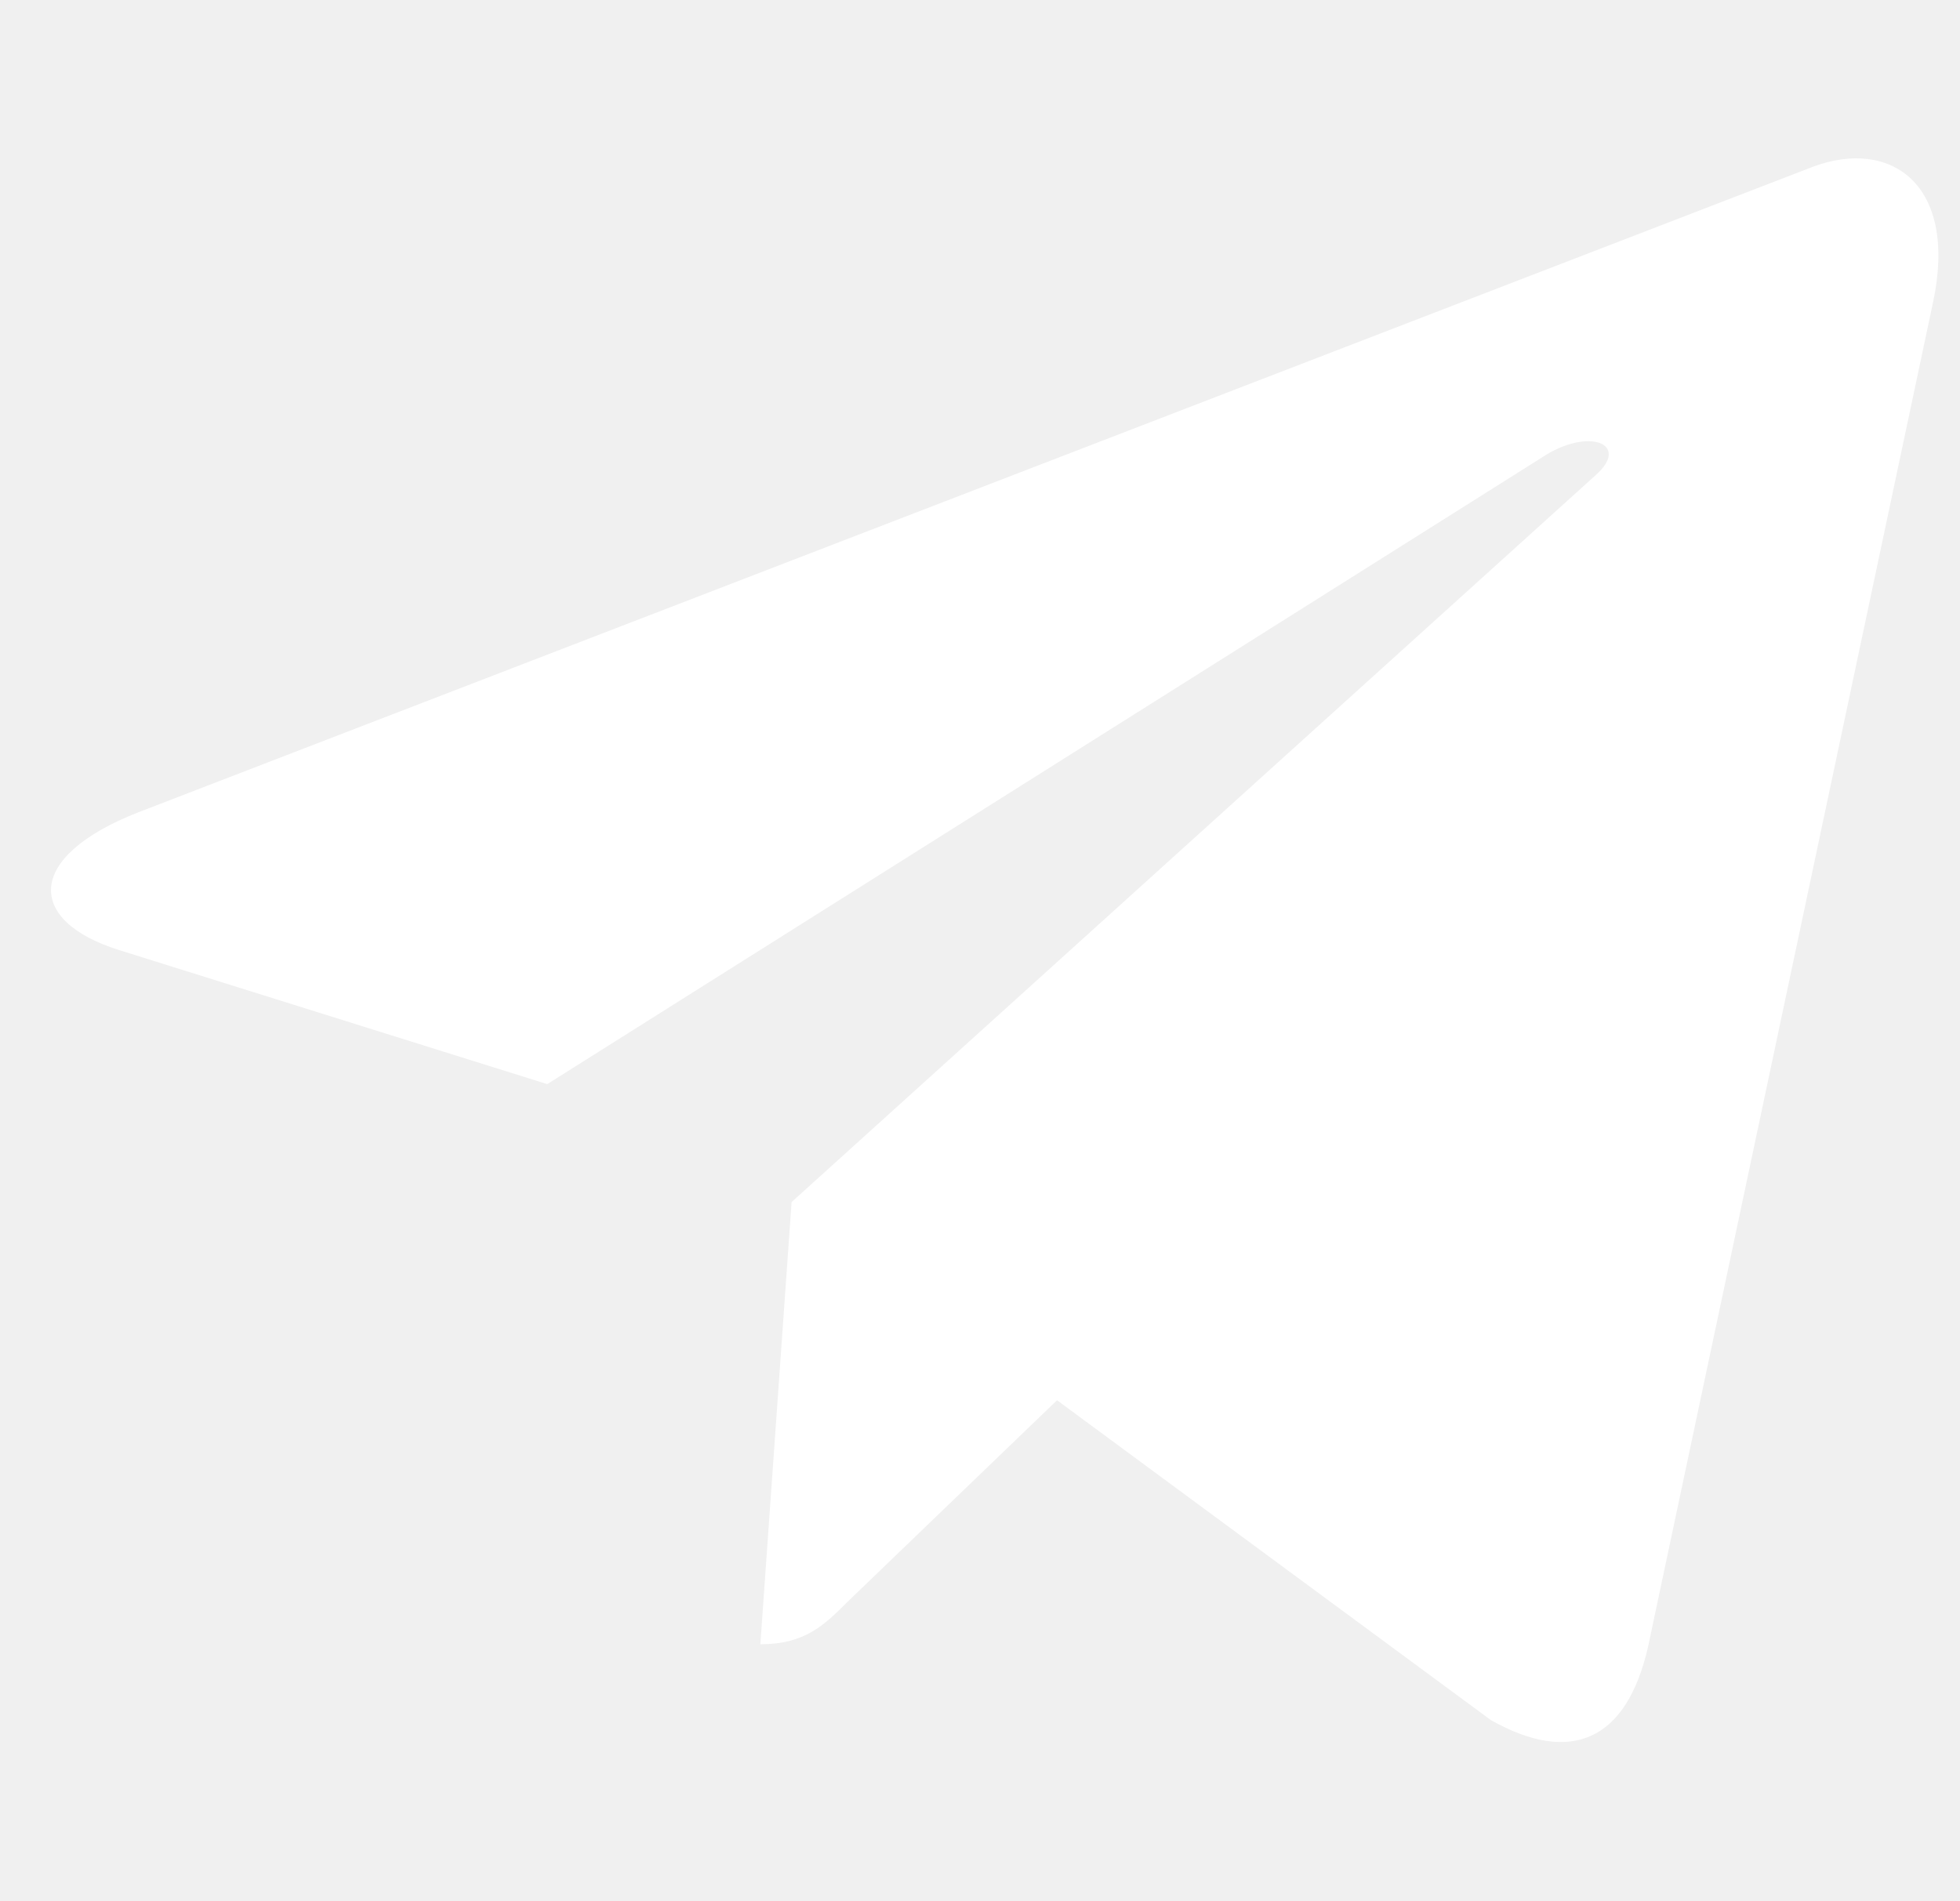
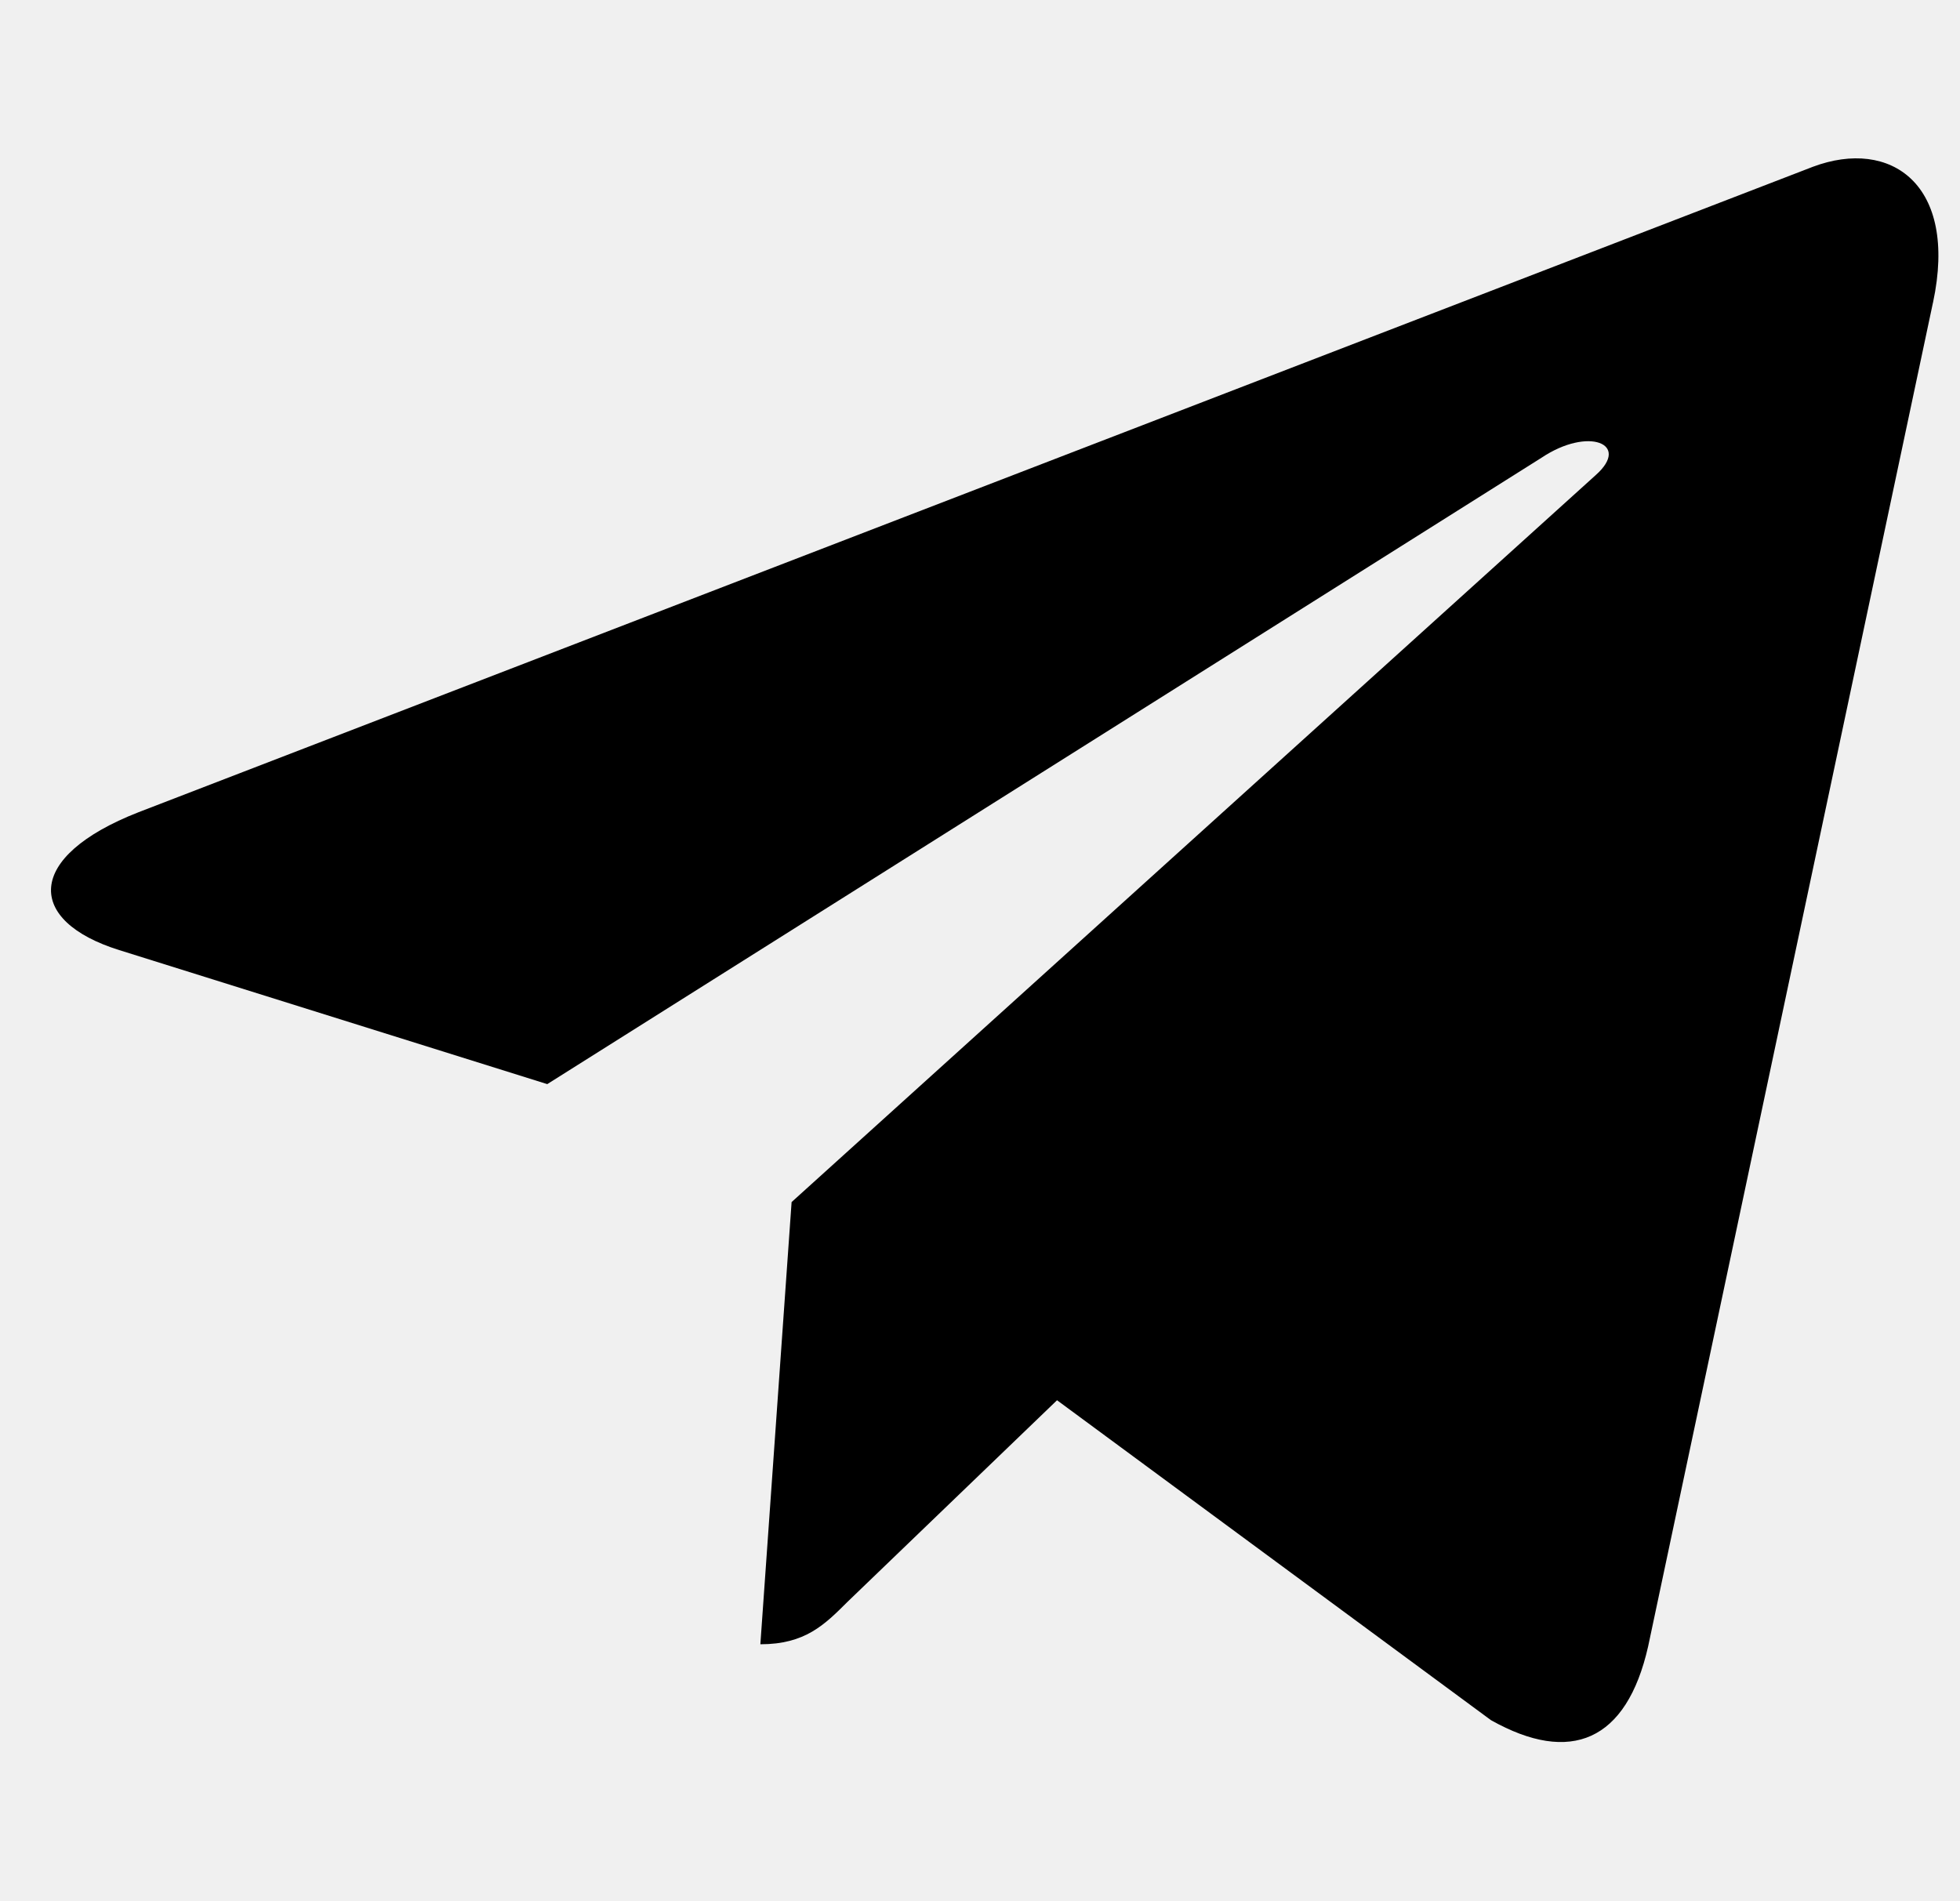
- <svg xmlns="http://www.w3.org/2000/svg" width="33" height="32" viewBox="0 0 33 32" fill="none">
+ <svg xmlns="http://www.w3.org/2000/svg" width="33" height="32" viewBox="0 0 33 32">
  <g clip-path="url(#clip0_20_46)">
-     <path d="M13.328 20.241L12.802 27.687C13.555 27.687 13.88 27.361 14.271 26.971L17.797 23.578L25.103 28.965C26.443 29.718 27.387 29.322 27.749 27.724L32.545 5.095L32.546 5.093C32.971 3.099 31.83 2.319 30.524 2.808L2.334 13.676C0.41 14.428 0.439 15.508 2.007 15.998L9.214 18.255L25.955 7.707C26.742 7.181 27.459 7.472 26.87 7.997L13.328 20.241Z" fill="white" />
+     <path d="M13.328 20.241L12.802 27.687C13.555 27.687 13.88 27.361 14.271 26.971L17.797 23.578L25.103 28.965C26.443 29.718 27.387 29.322 27.749 27.724L32.545 5.095L32.546 5.093C32.971 3.099 31.83 2.319 30.524 2.808L2.334 13.676C0.41 14.428 0.439 15.508 2.007 15.998L9.214 18.255L25.955 7.707C26.742 7.181 27.459 7.472 26.87 7.997L13.328 20.241Z" />
  </g>
  <defs>
    <clipPath id="clip0_20_46">
-       <rect width="31.778" height="32" fill="white" transform="translate(0.85907)" />
+       <rect width="31.778" height="32" transform="translate(0.85907)" />
    </clipPath>
  </defs>
</svg>
